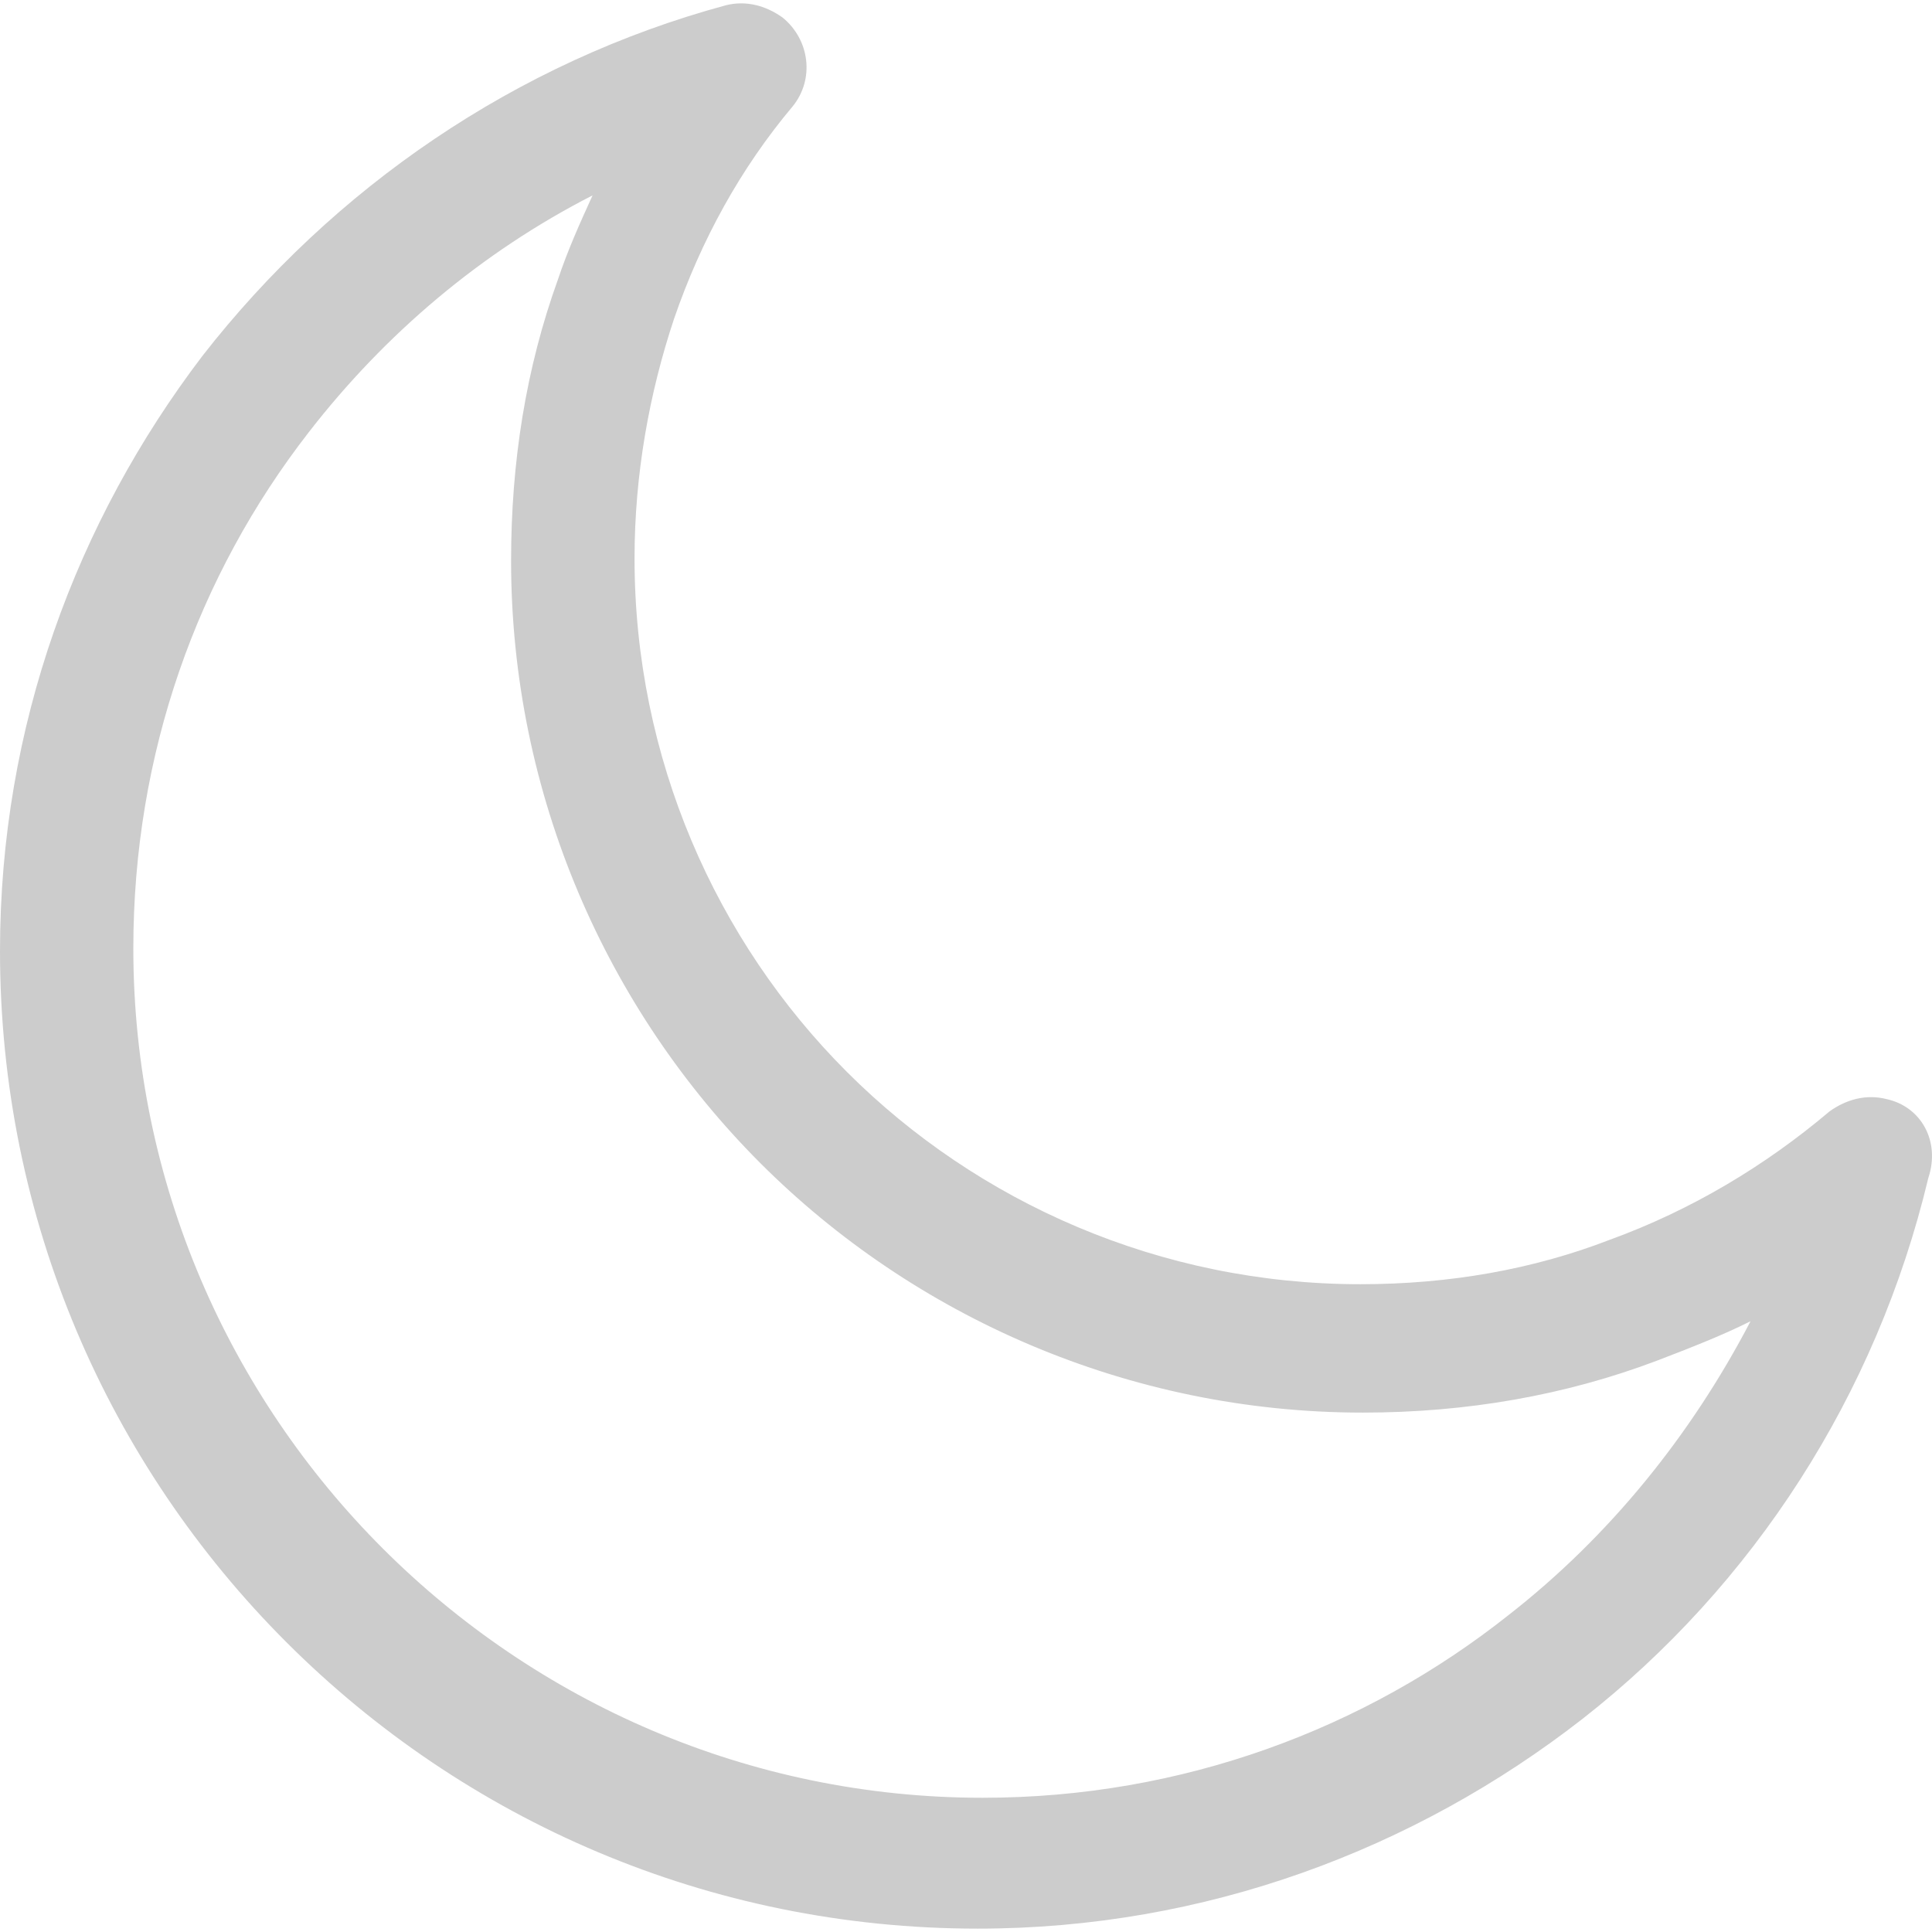
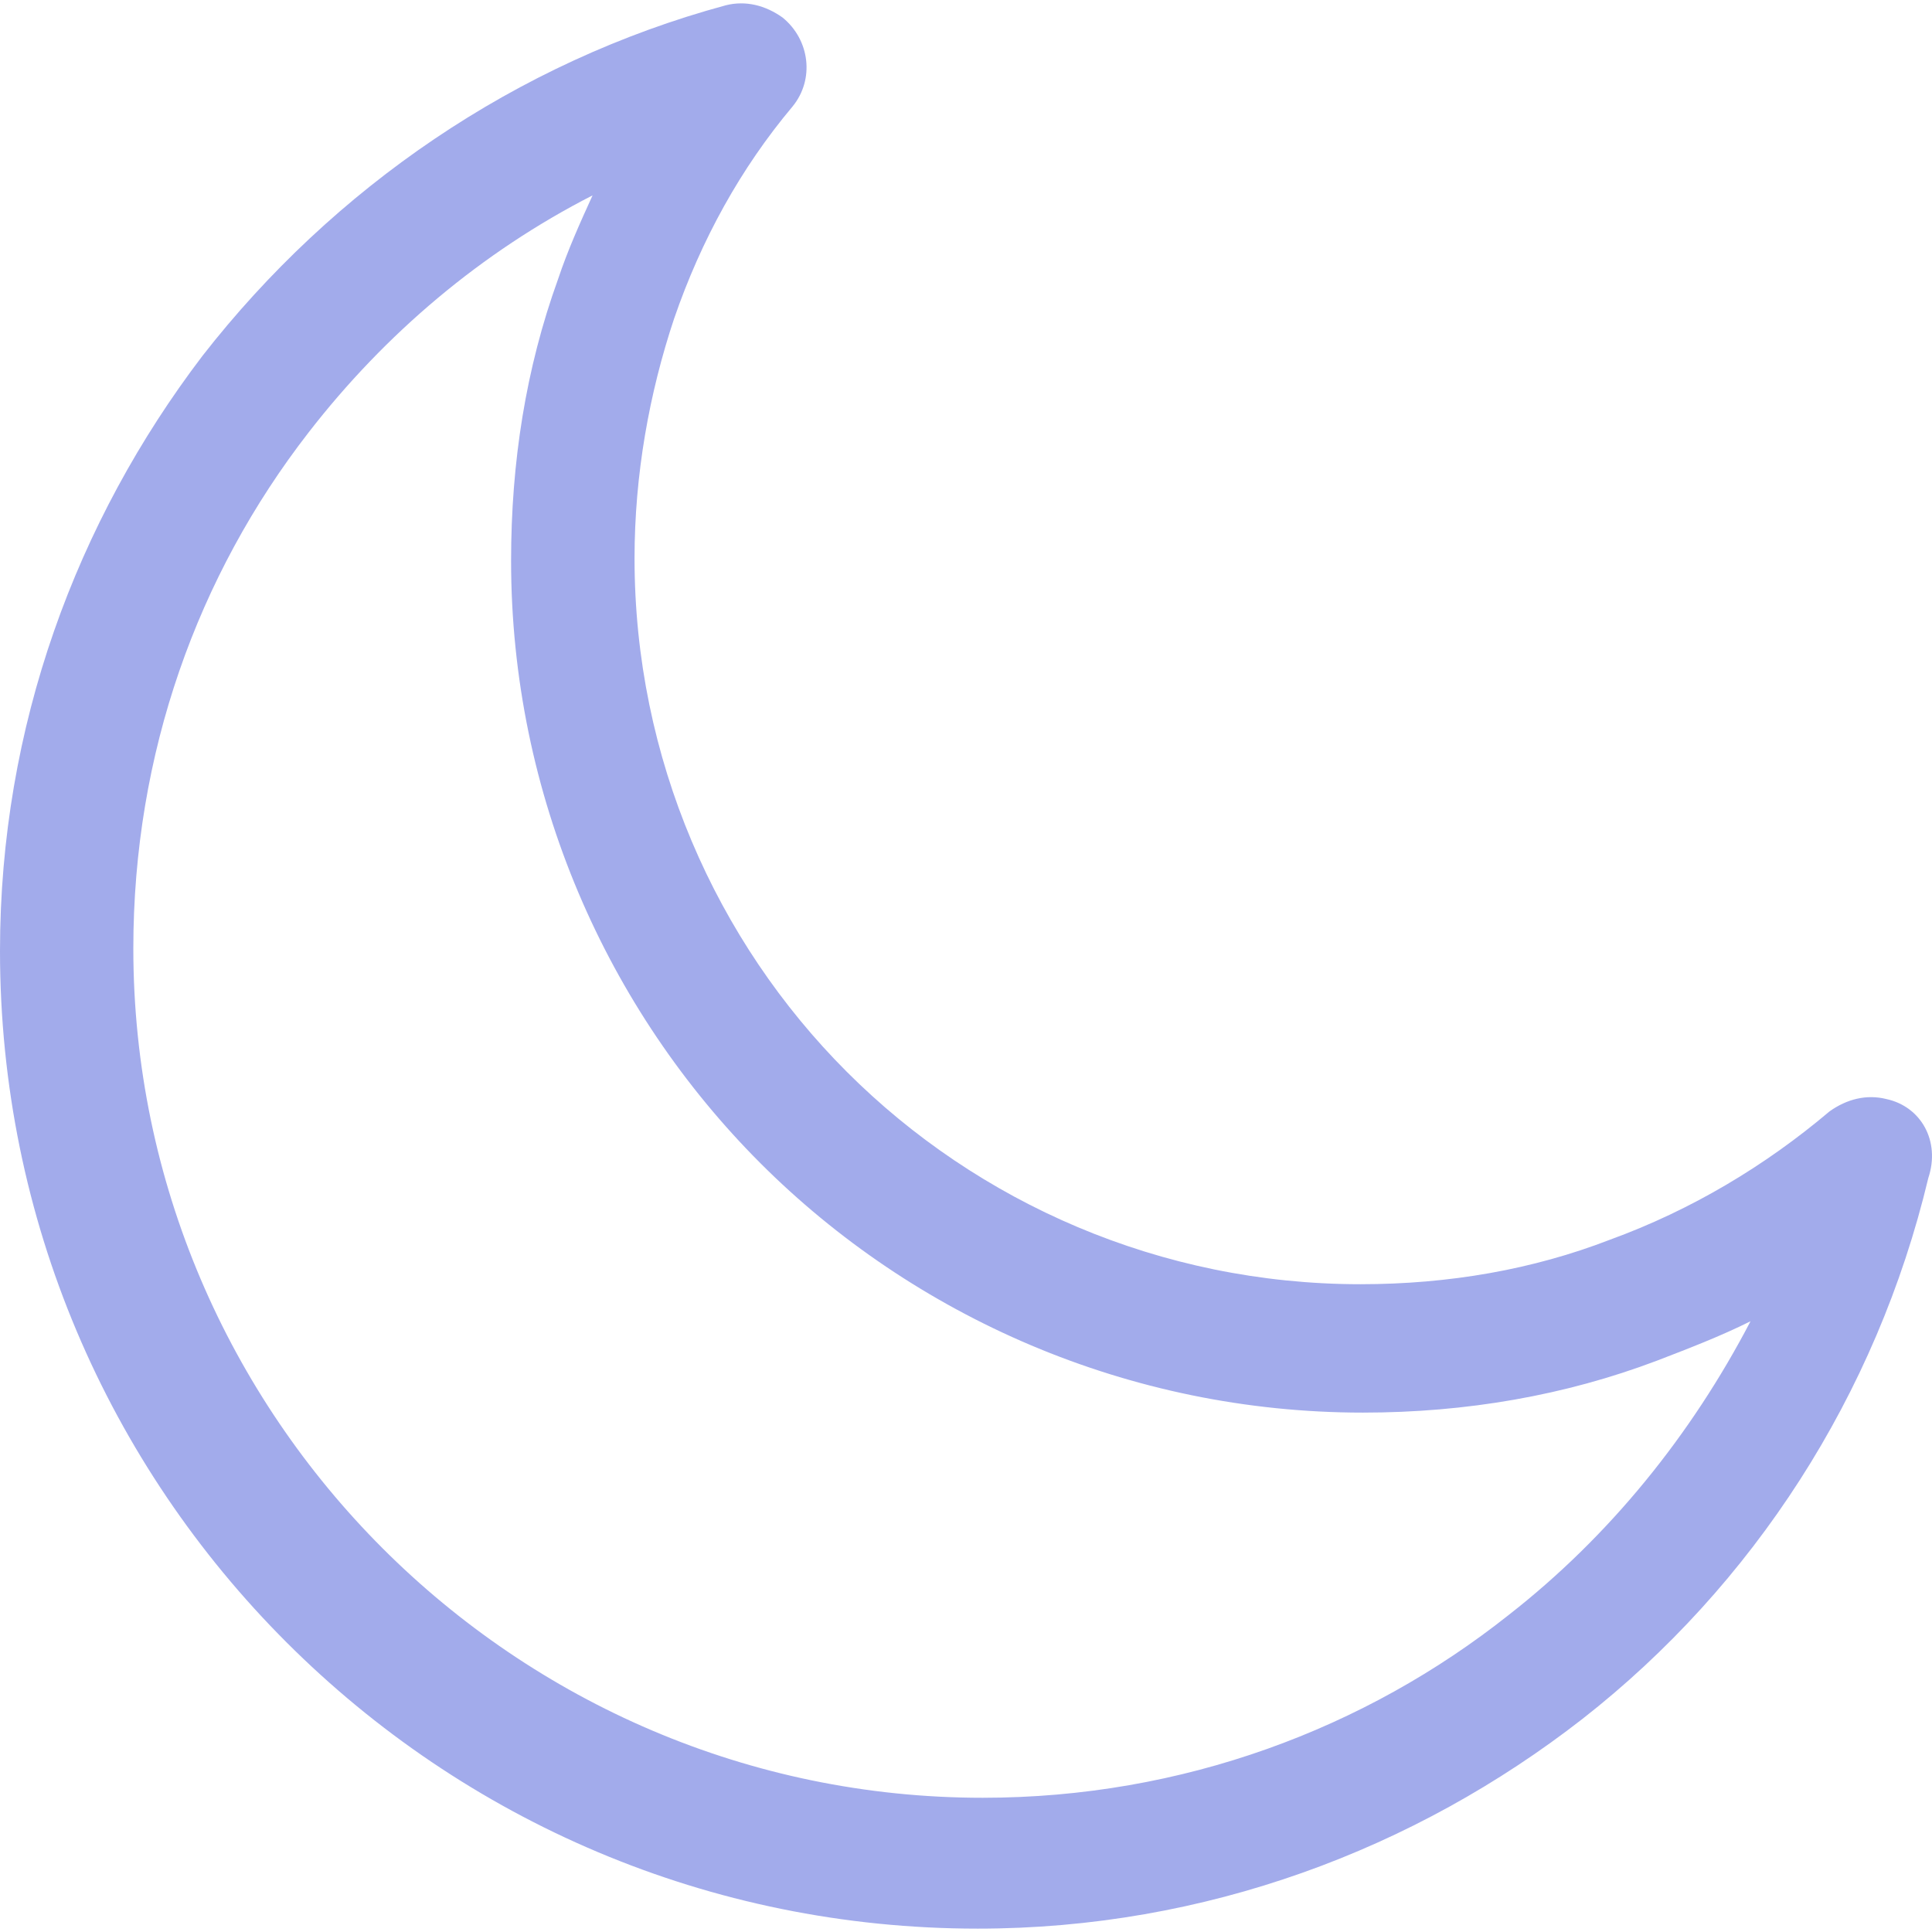
<svg xmlns="http://www.w3.org/2000/svg" version="1.1" id="Capa_1" x="0px" y="0px" viewBox="0 0 312.999 312.999" style="enable-background:new 0 0 312.999 312.999;" xml:space="preserve">
  <style>
- 			path { fill: #ccc }
+ 			path { fill: #A2ABEB }
		</style>
  <path d="M305.6,178.053c-3.2-0.8-6.4,0-9.2,2c-10.4,8.8-22.4,16-35.6,20.8c-12.4,4.8-26,7.2-40.4,7.2c-32.4,0-62-13.2-83.2-34.4    c-21.2-21.2-34.4-50.8-34.4-83.2c0-13.6,2.4-26.8,6.4-38.8c4.4-12.8,10.8-24.4,19.2-34.4c3.6-4.4,2.8-10.8-1.6-14.4    c-2.8-2-6-2.8-9.2-2c-34,9.2-63.6,29.6-84.8,56.8c-20.4,26.8-32.8,60-32.8,96.4c0,43.6,17.6,83.2,46.4,112s68.4,46.4,112,46.4    c36.8,0,70.8-12.8,98-34c27.6-21.6,47.6-52.4,56-87.6C314.4,184.853,311.2,179.253,305.6,178.053z M244.4,261.653    c-23.2,18.4-52.8,29.6-85.2,29.6c-38,0-72.4-15.6-97.2-40.4c-24.8-24.8-40.4-59.2-40.4-97.2c0-31.6,10.4-60.4,28.4-83.6    c12.4-16,28-29.2,46-38.4c-2,4.4-4,8.8-5.6,13.6c-5.2,14.4-7.6,29.6-7.6,45.6c0,38,15.6,72.8,40.4,97.6s59.6,40.4,97.6,40.4    c16.8,0,32.8-2.8,47.6-8.4c5.2-2,10.4-4,15.2-6.4C274,232.453,260.8,248.853,244.4,261.653z" />
</svg>
